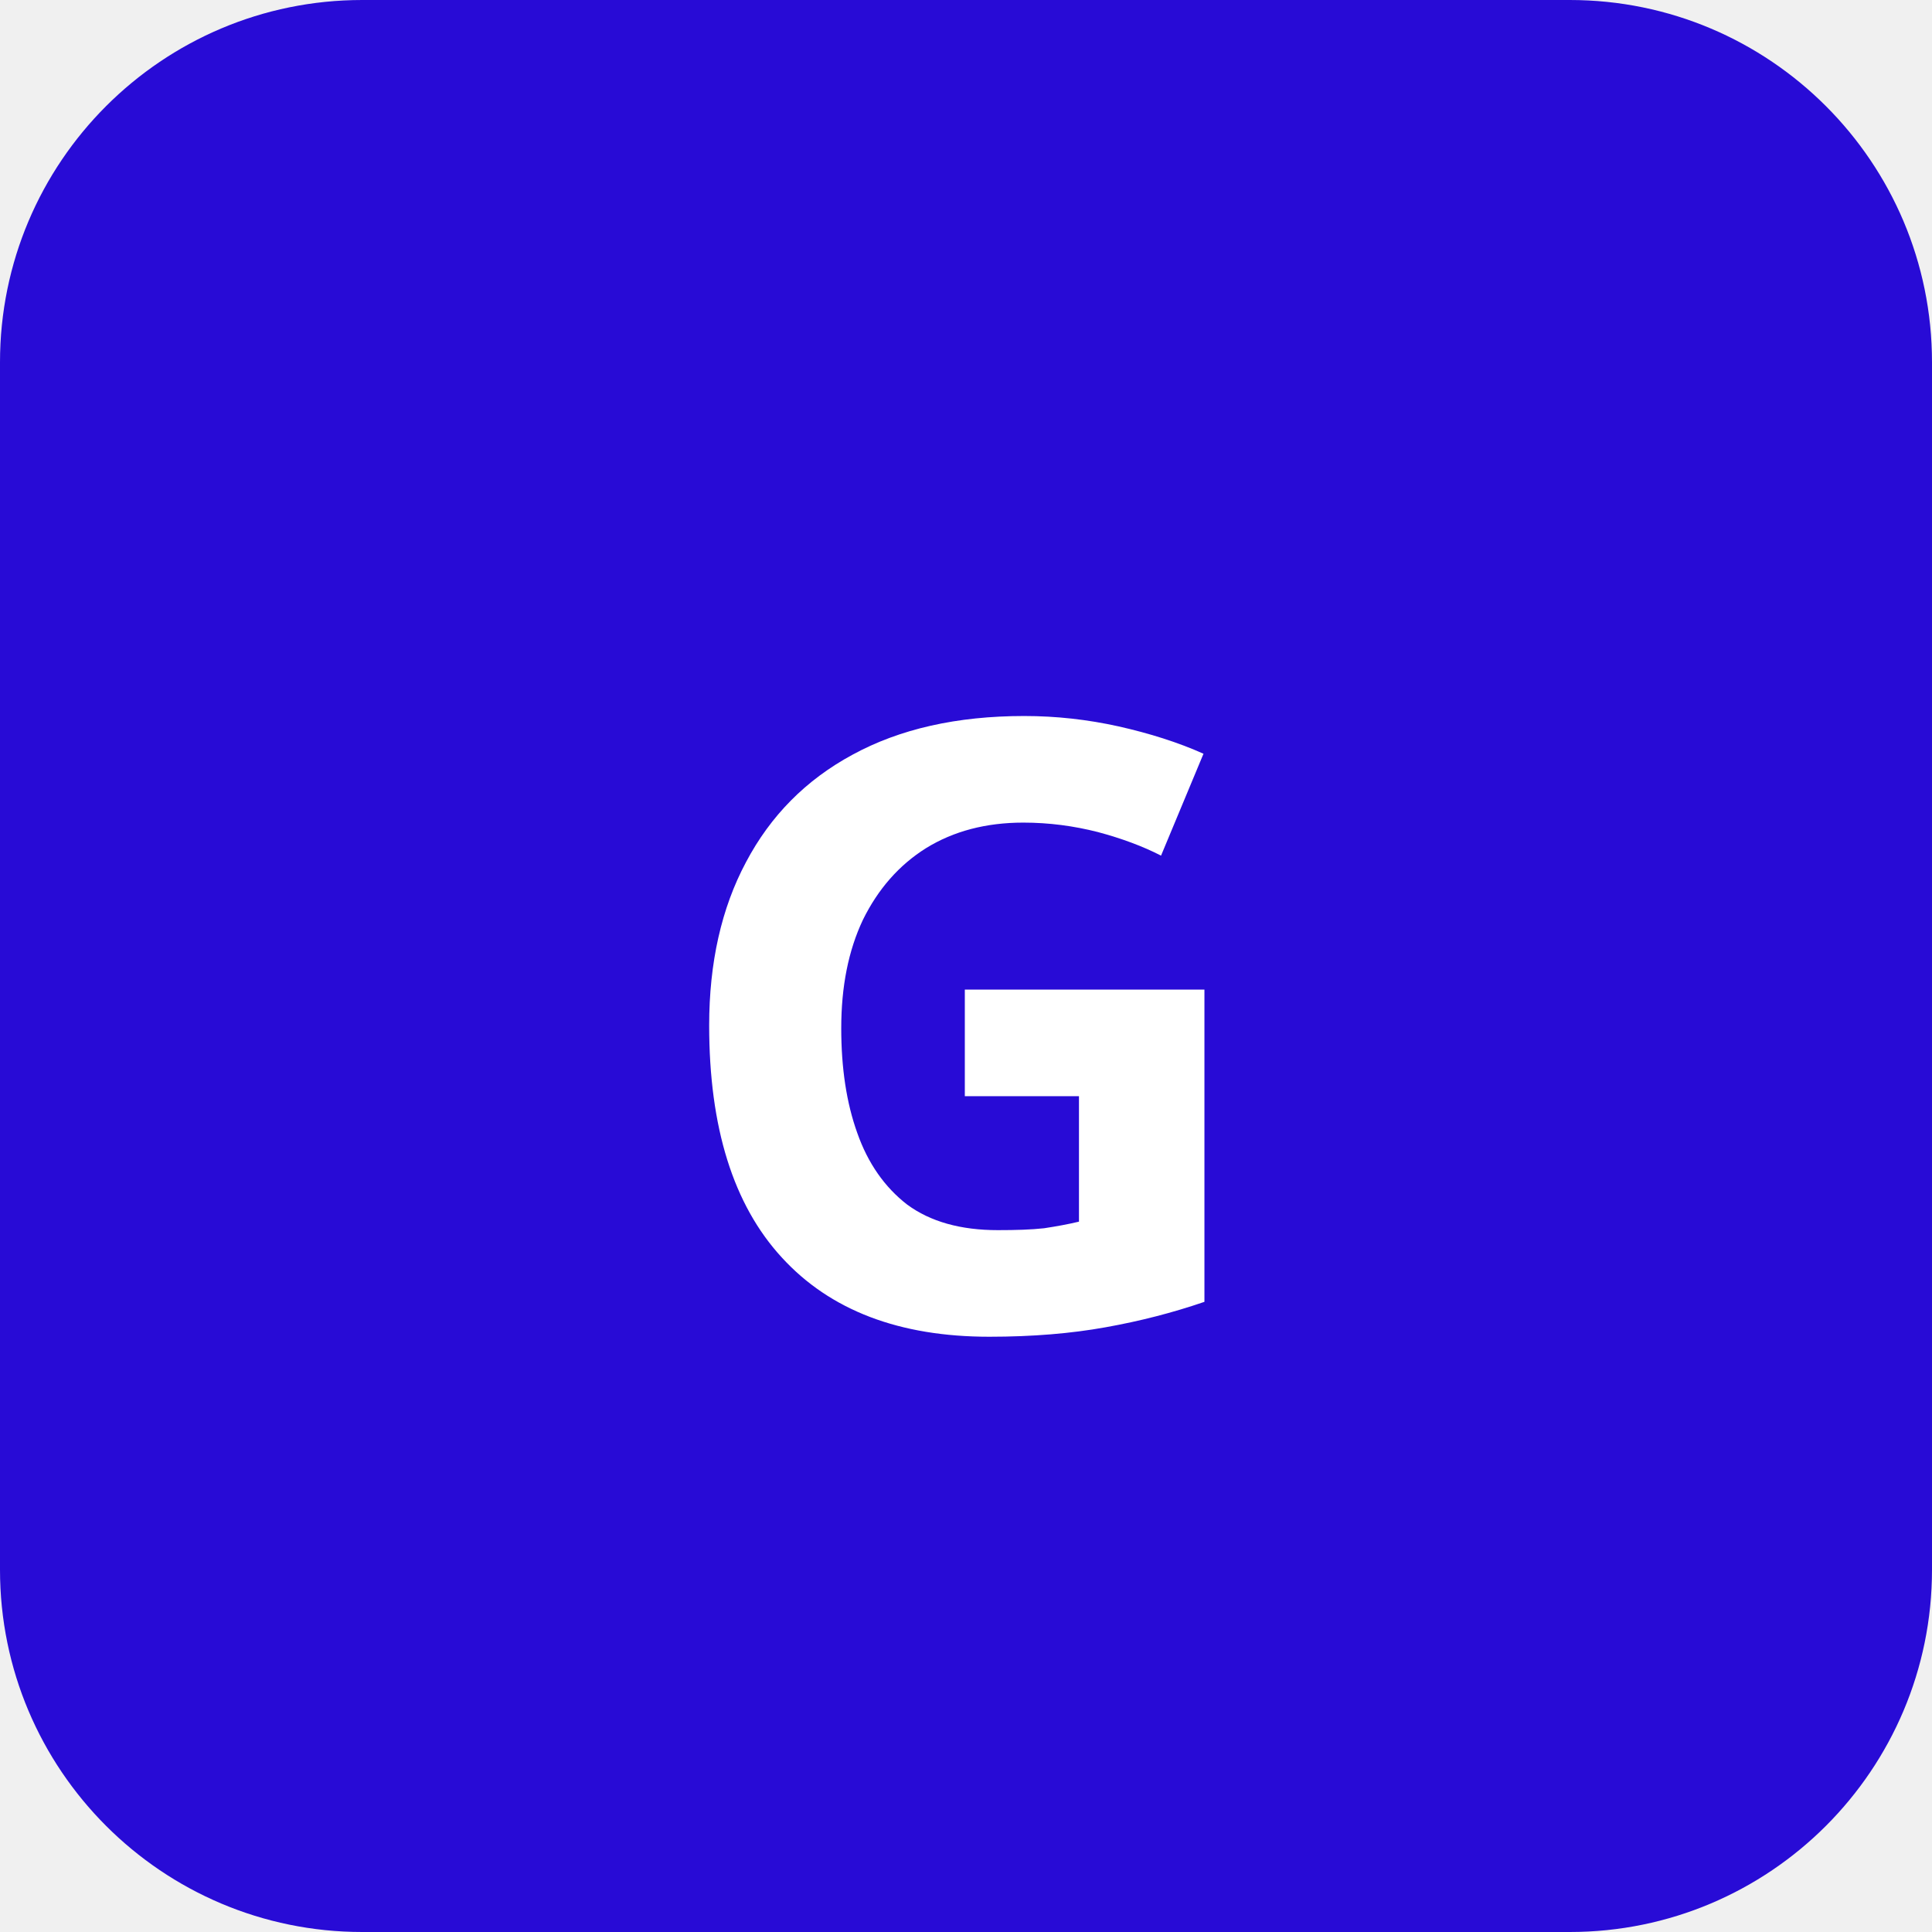
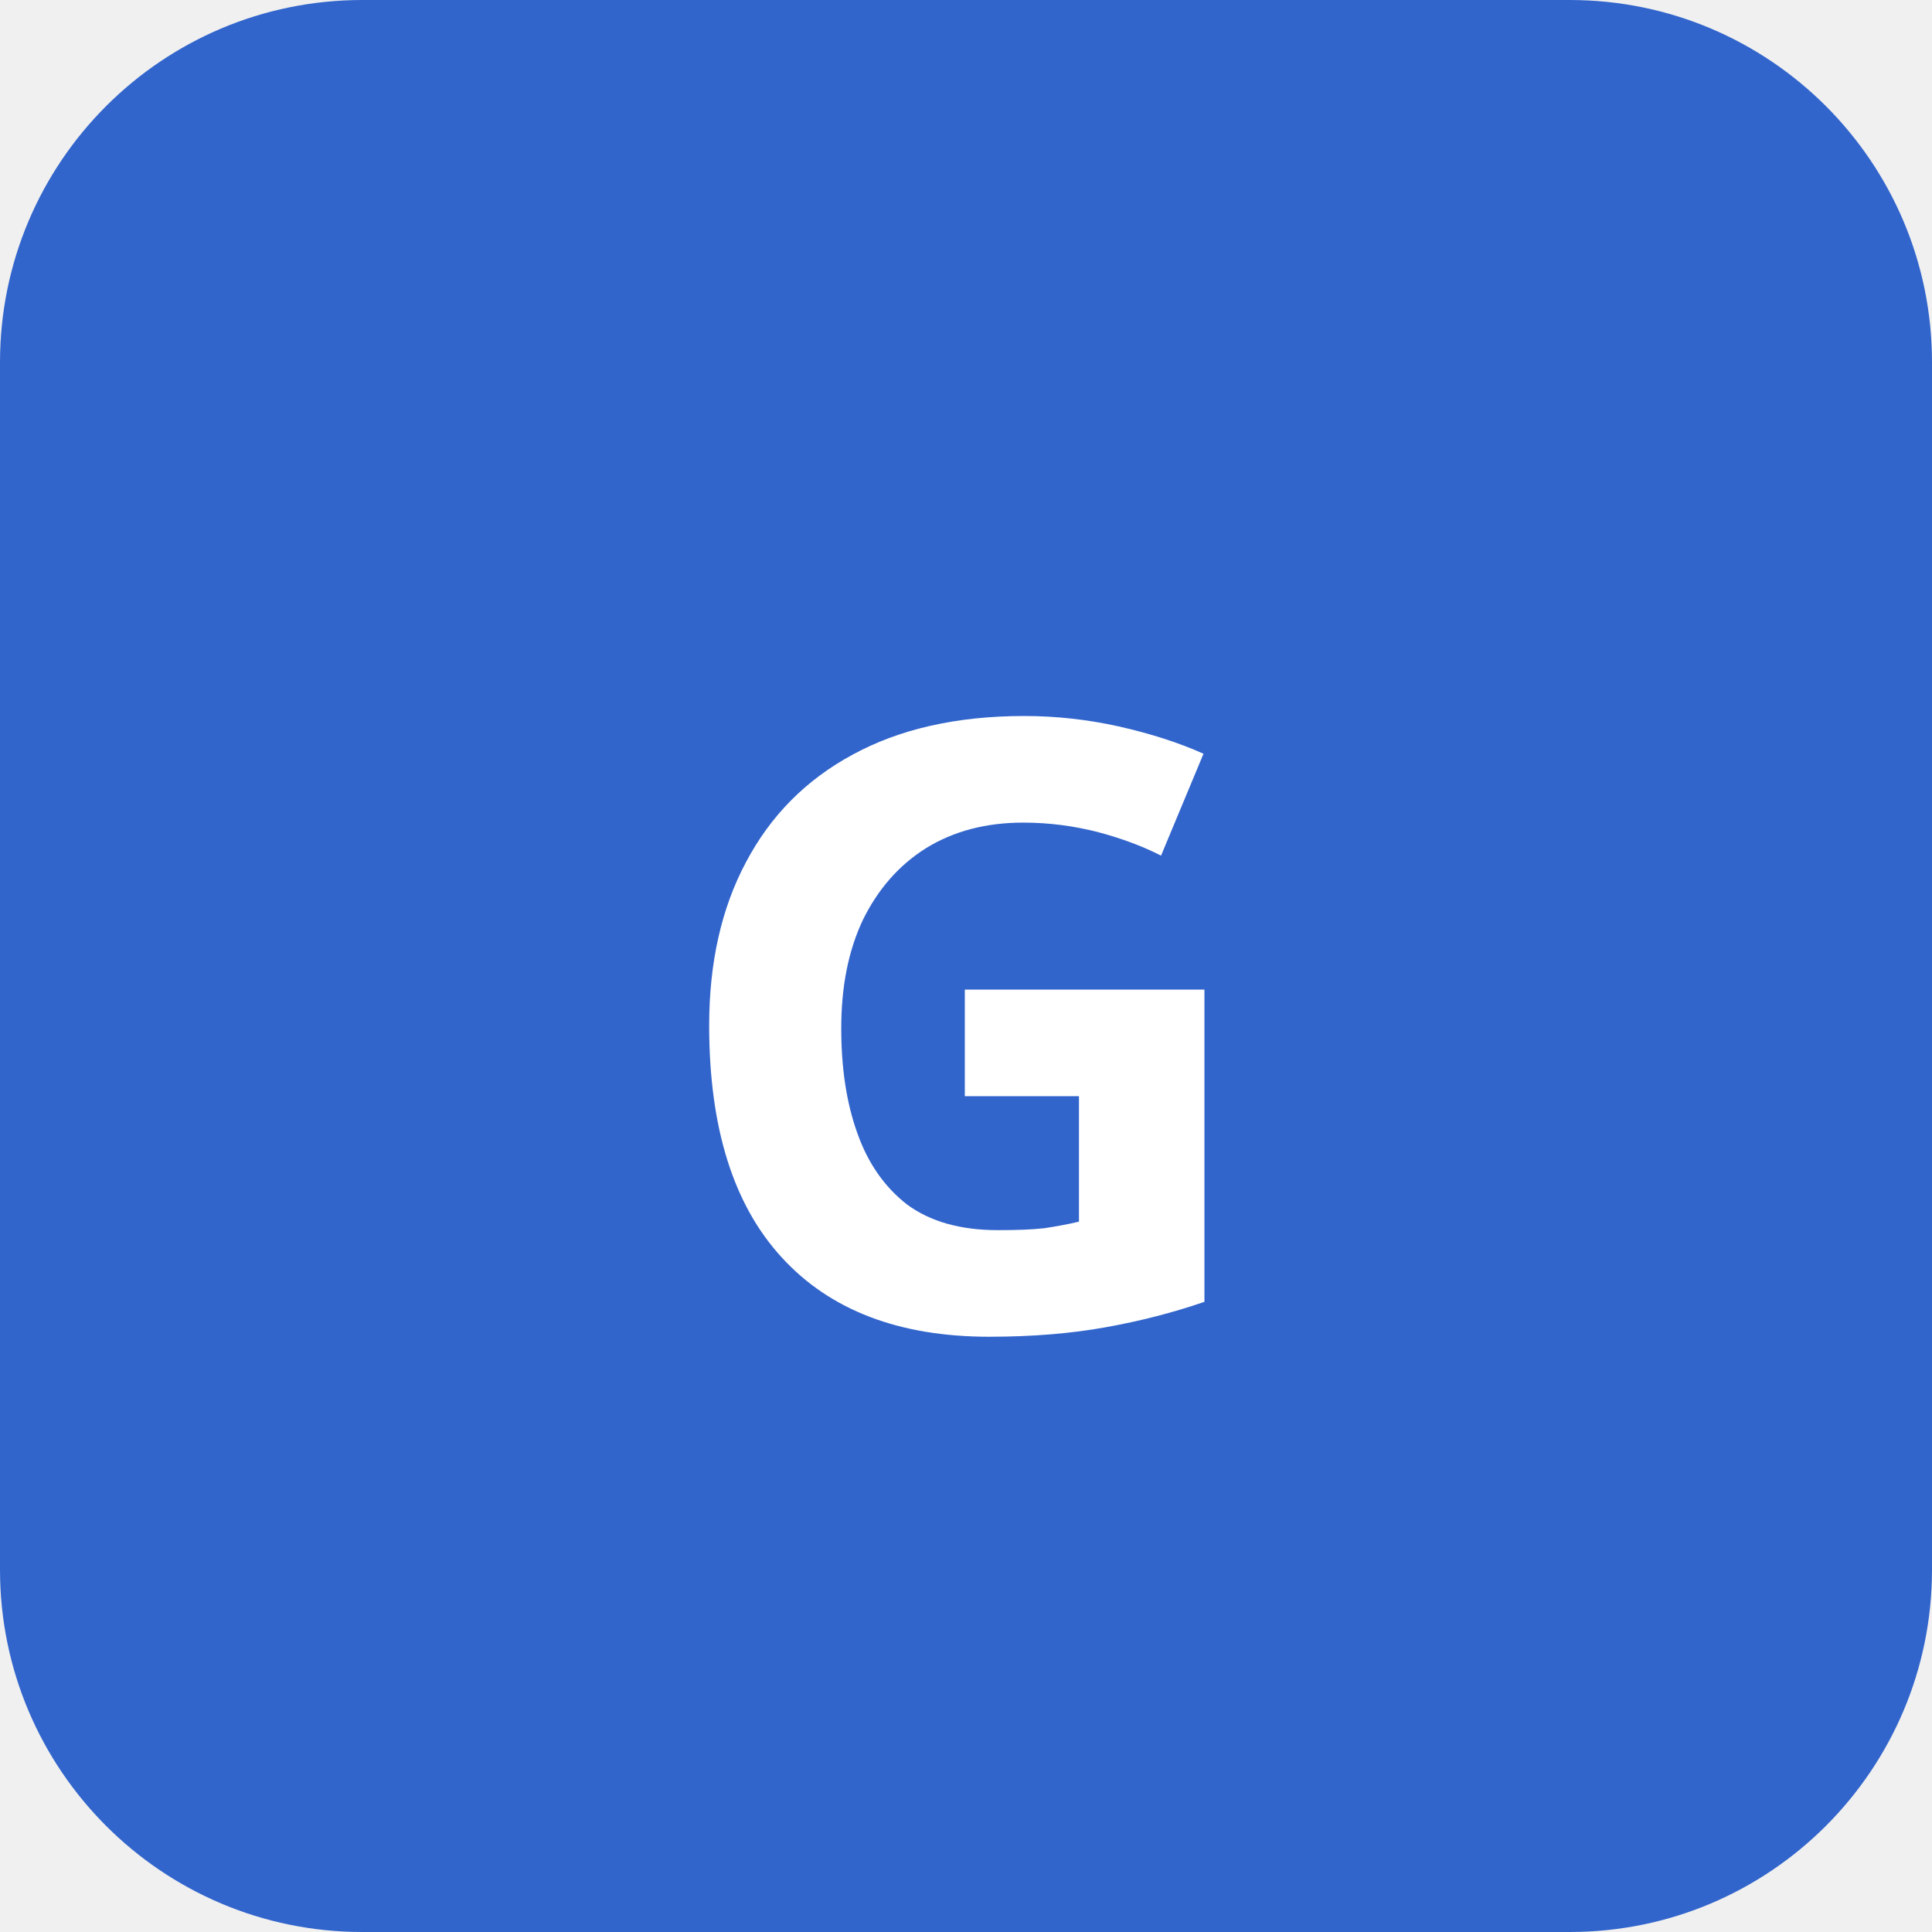
<svg xmlns="http://www.w3.org/2000/svg" viewBox="0 0 32 32">
-   <rect width="32" height="32" rx="6" fill="#280BD6" />
+   <rect width="32" height="32" rx="6" fill="#3265CC" />
  <text x="16" y="22" font-family="system-ui,sans-serif" font-size="14" font-weight="800" fill="white" text-anchor="middle">G</text>
</svg>
